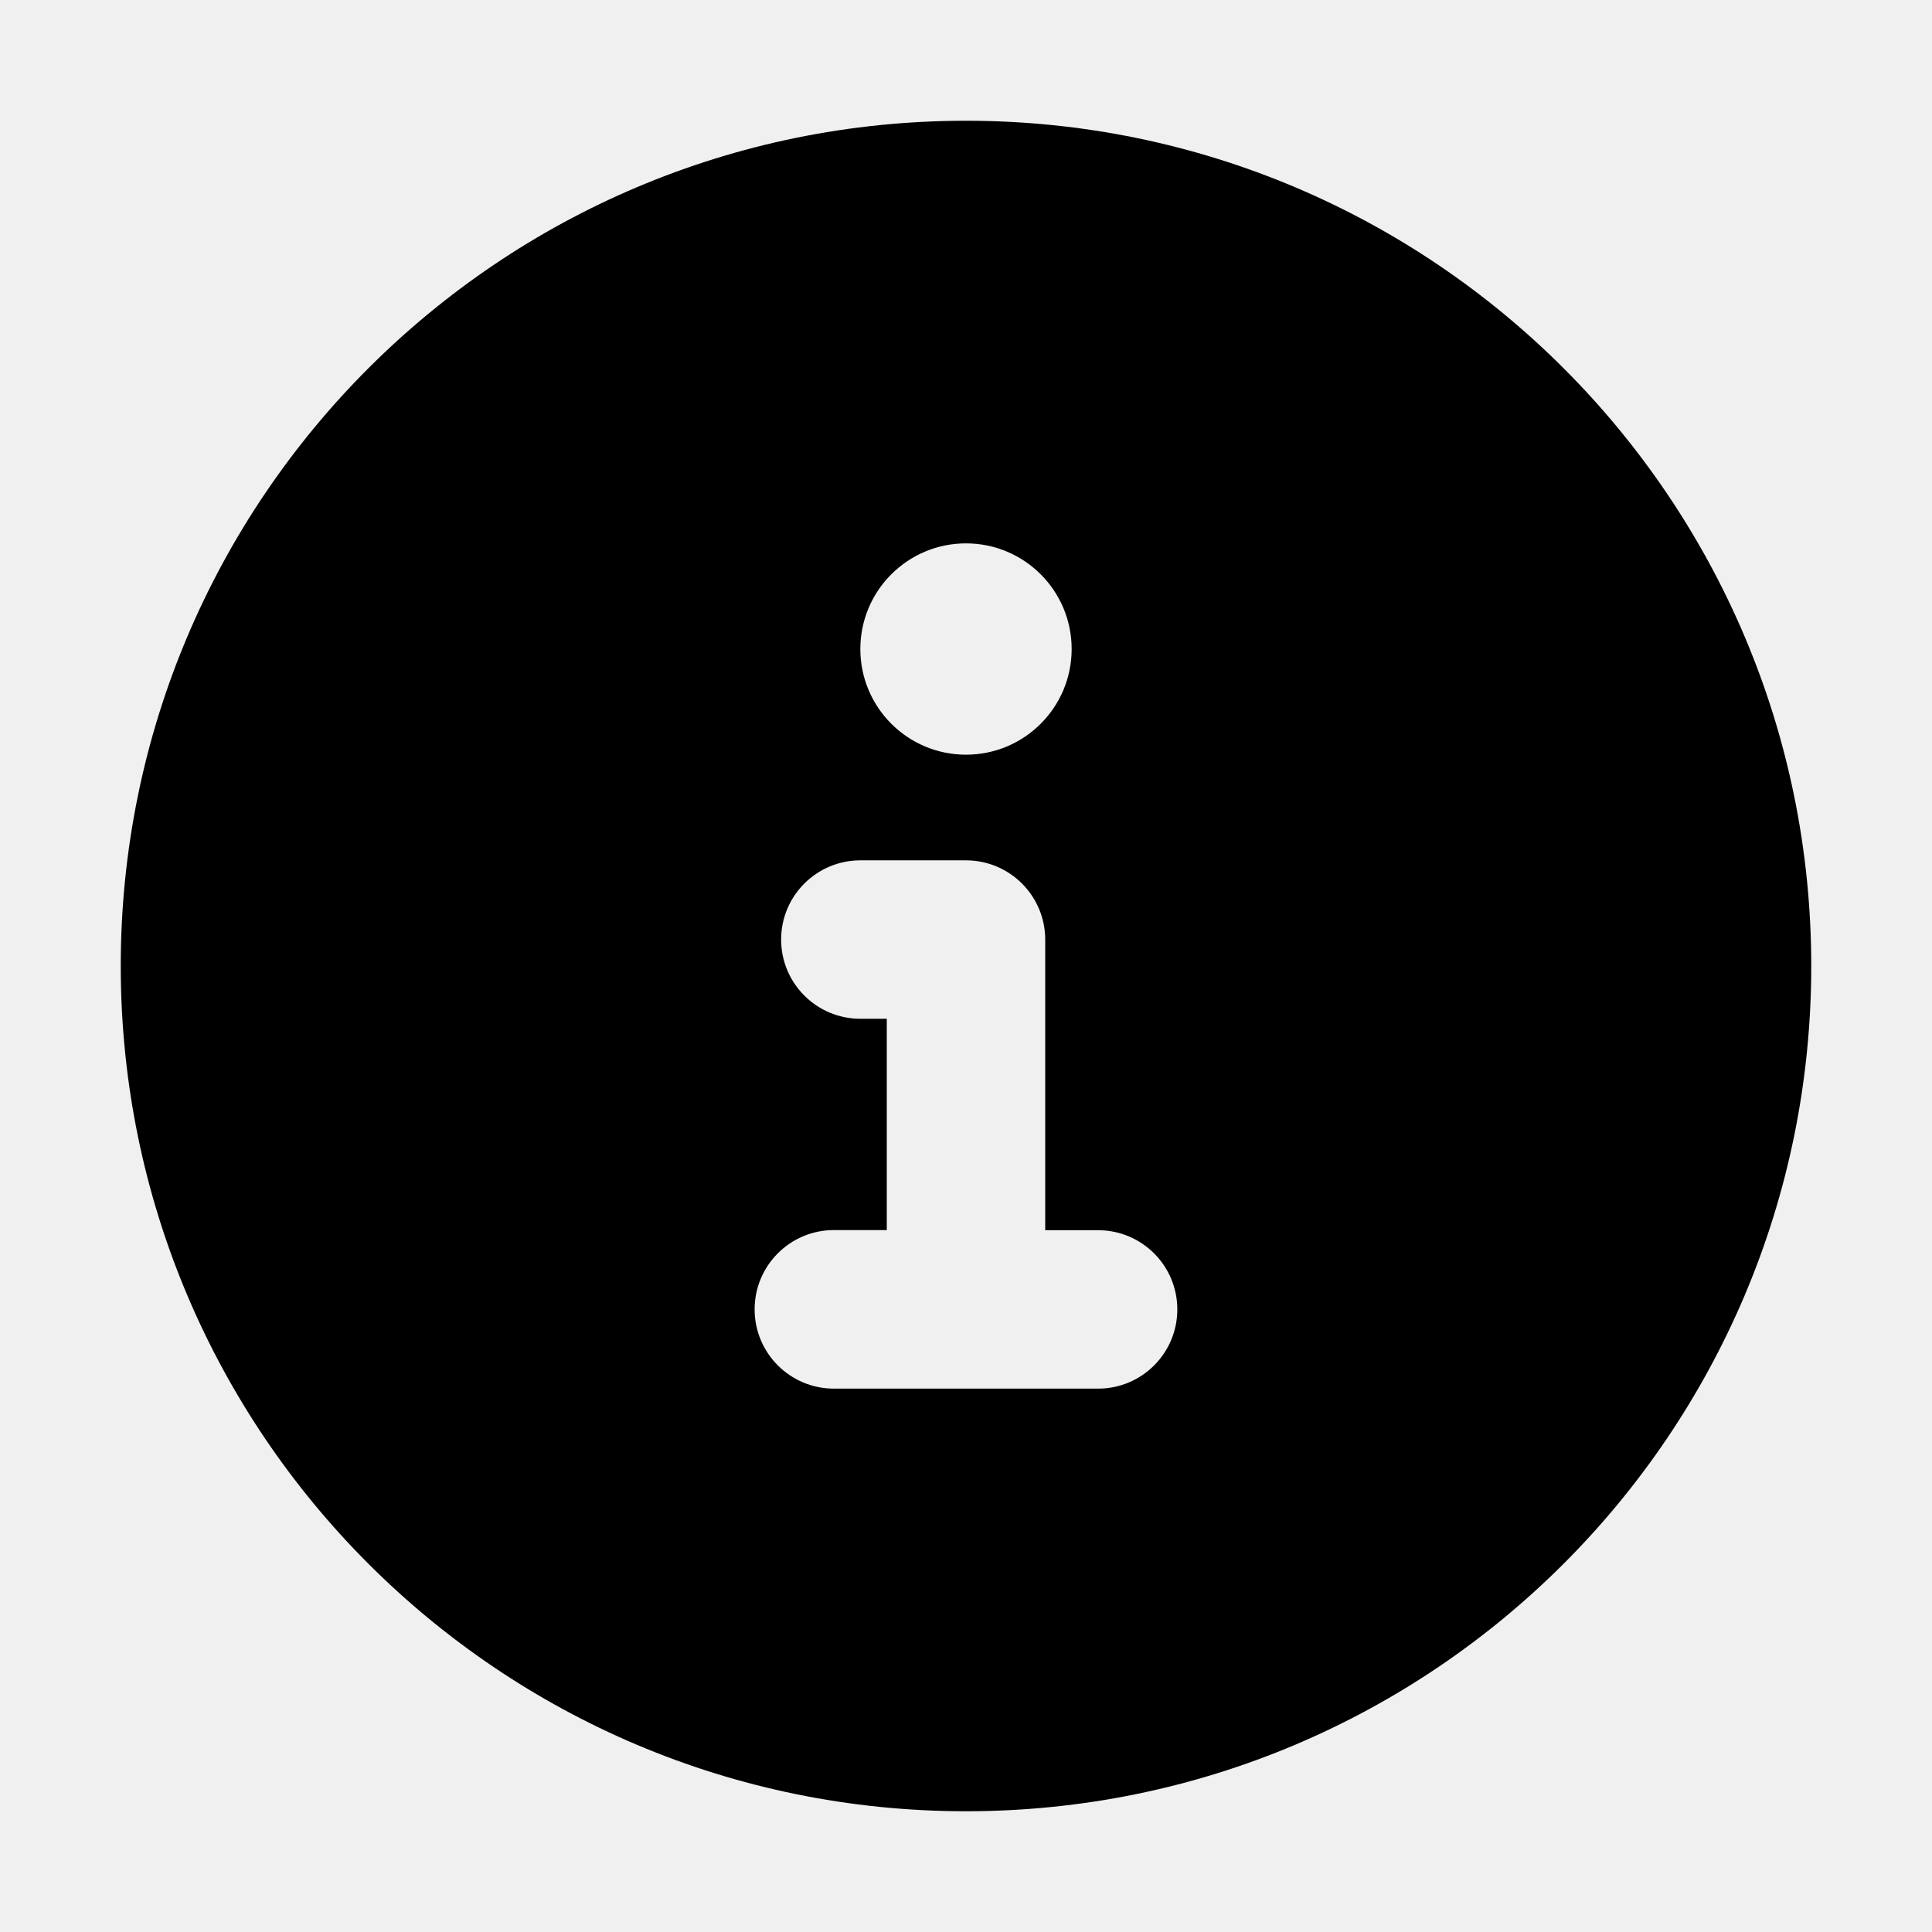
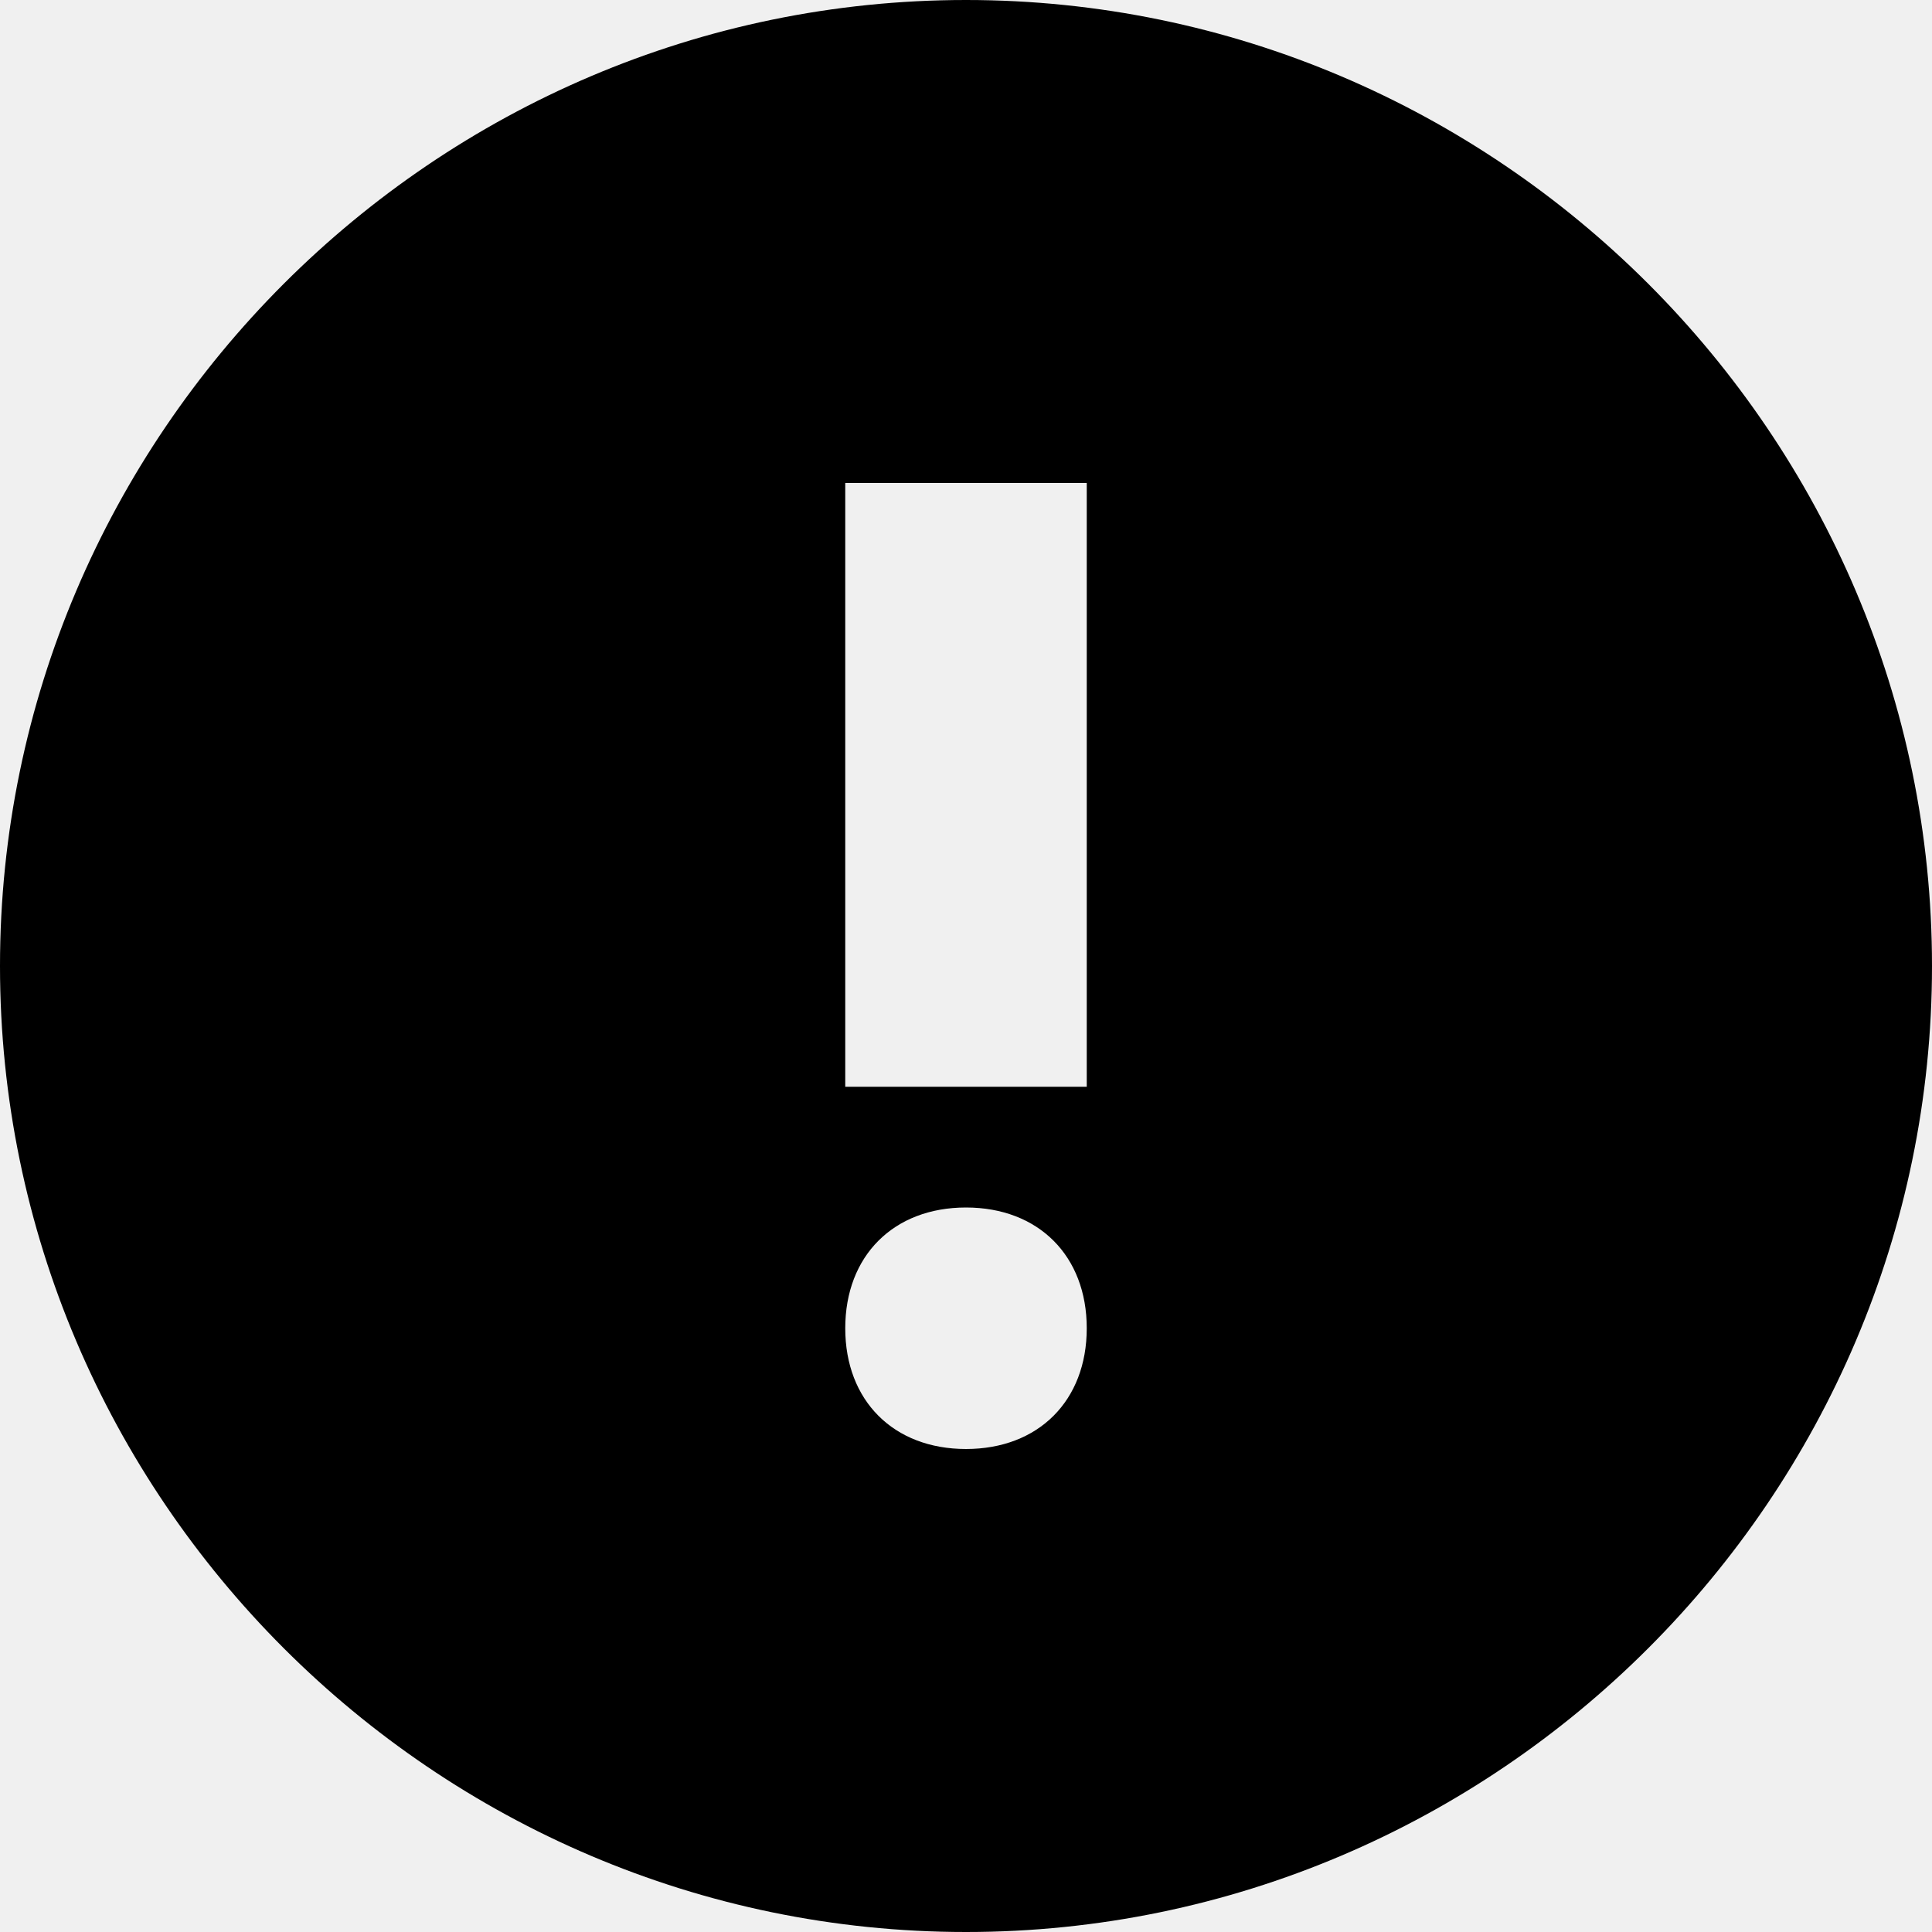
- <svg xmlns="http://www.w3.org/2000/svg" width="16" height="16" viewBox="0 0 16 16">
-   <path d="M8 1a7 7 0 0 0-7 7 7 7 0 0 0 7 7 7 7 0 0 0 7-7 7 7 0 0 0-7-7Zm0 3.5a.875.875 0 1 1 0 1.75.875.875 0 0 1 0-1.75Zm1.094 7H6.906a.656.656 0 0 1 0-1.313h.438v-1.75h-.219a.656.656 0 0 1 0-1.312H8c.362 0 .656.294.656.656v2.407h.438a.656.656 0 0 1 0 1.312Z" />
+ <svg xmlns="http://www.w3.org/2000/svg" width="16" height="16" viewBox="0 0 16 16" fill="none">
+   <g clip-path="url(#clip0_230_335)">
+     <path d="M8 0C3.6 0 0 3.6 0 8C0 12.4 3.6 16 8 16C12.4 16 16 12.4 16 8C16 3.6 12.4 0 8 0ZM8 12C7.4 12 7 11.6 7 11C7 10.4 7.4 10 8 10C8.6 10 9 10.4 9 11C9 11.6 8.6 12 8 12ZM9 9H7V4H9V9Z" fill="black" />
+   </g>
+   <defs>
+     <clipPath id="clip0_230_335">
+       <rect width="16" height="16" fill="white" />
+     </clipPath>
+   </defs>
</svg>
